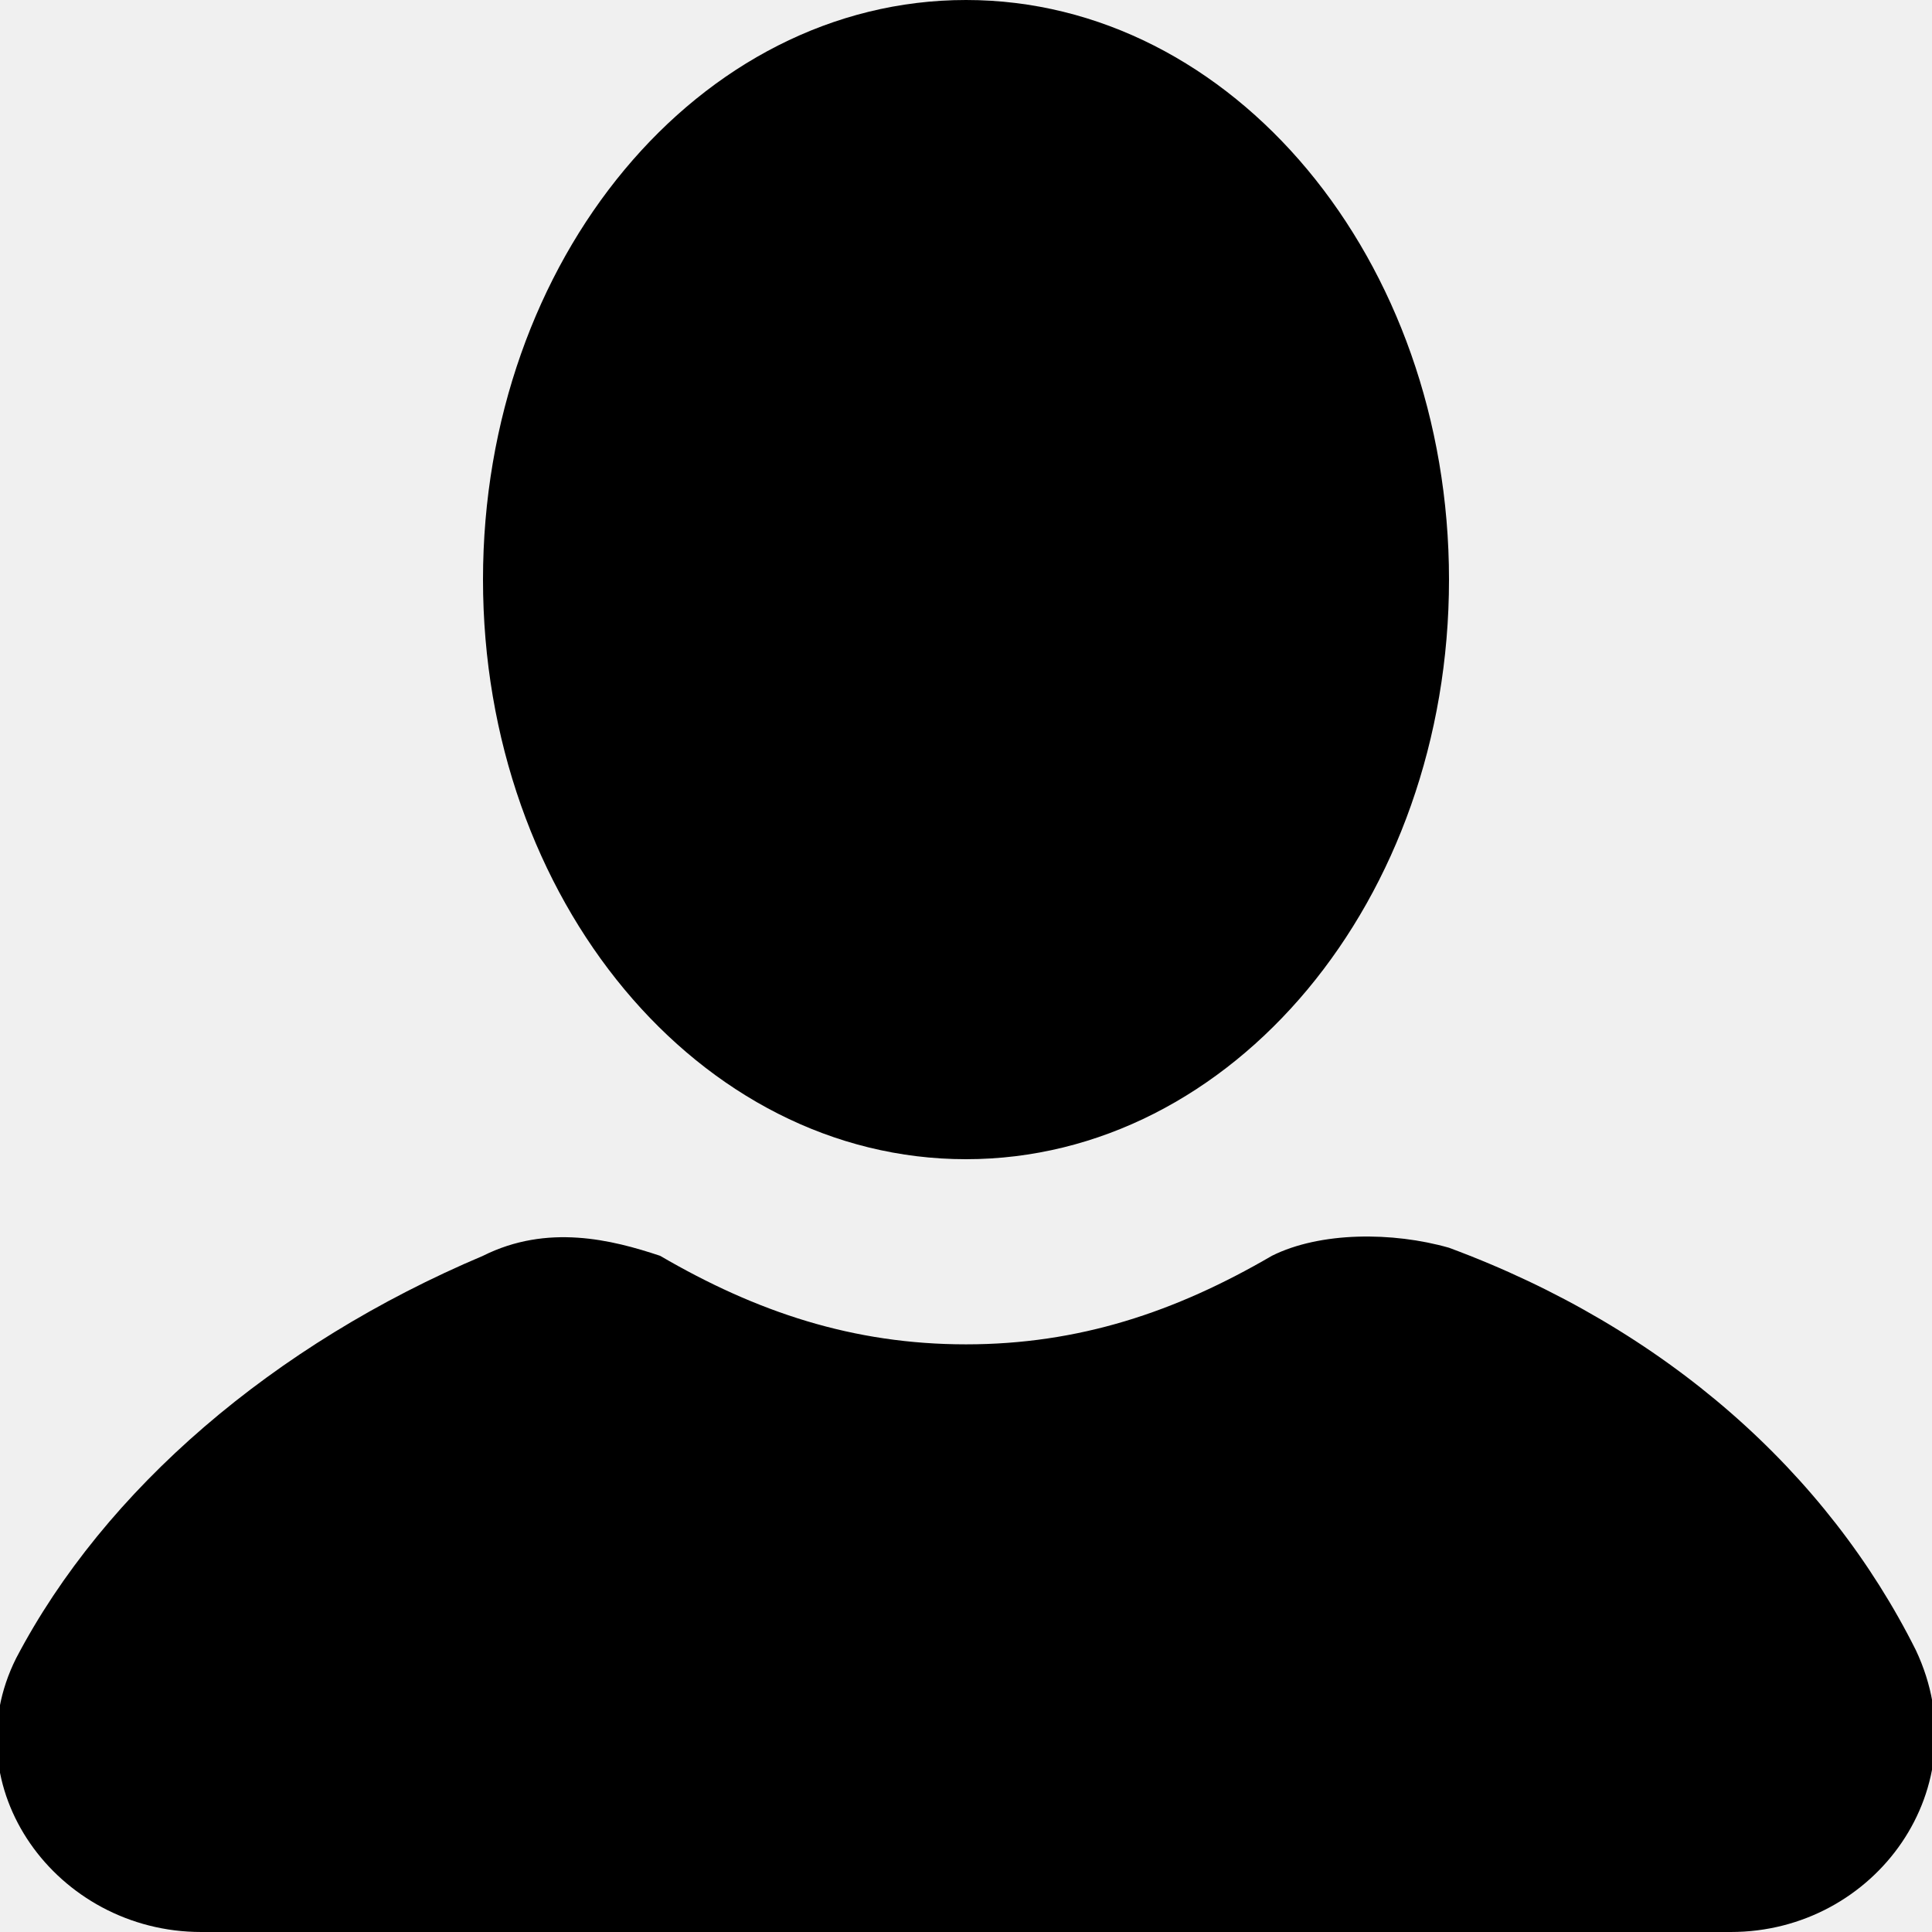
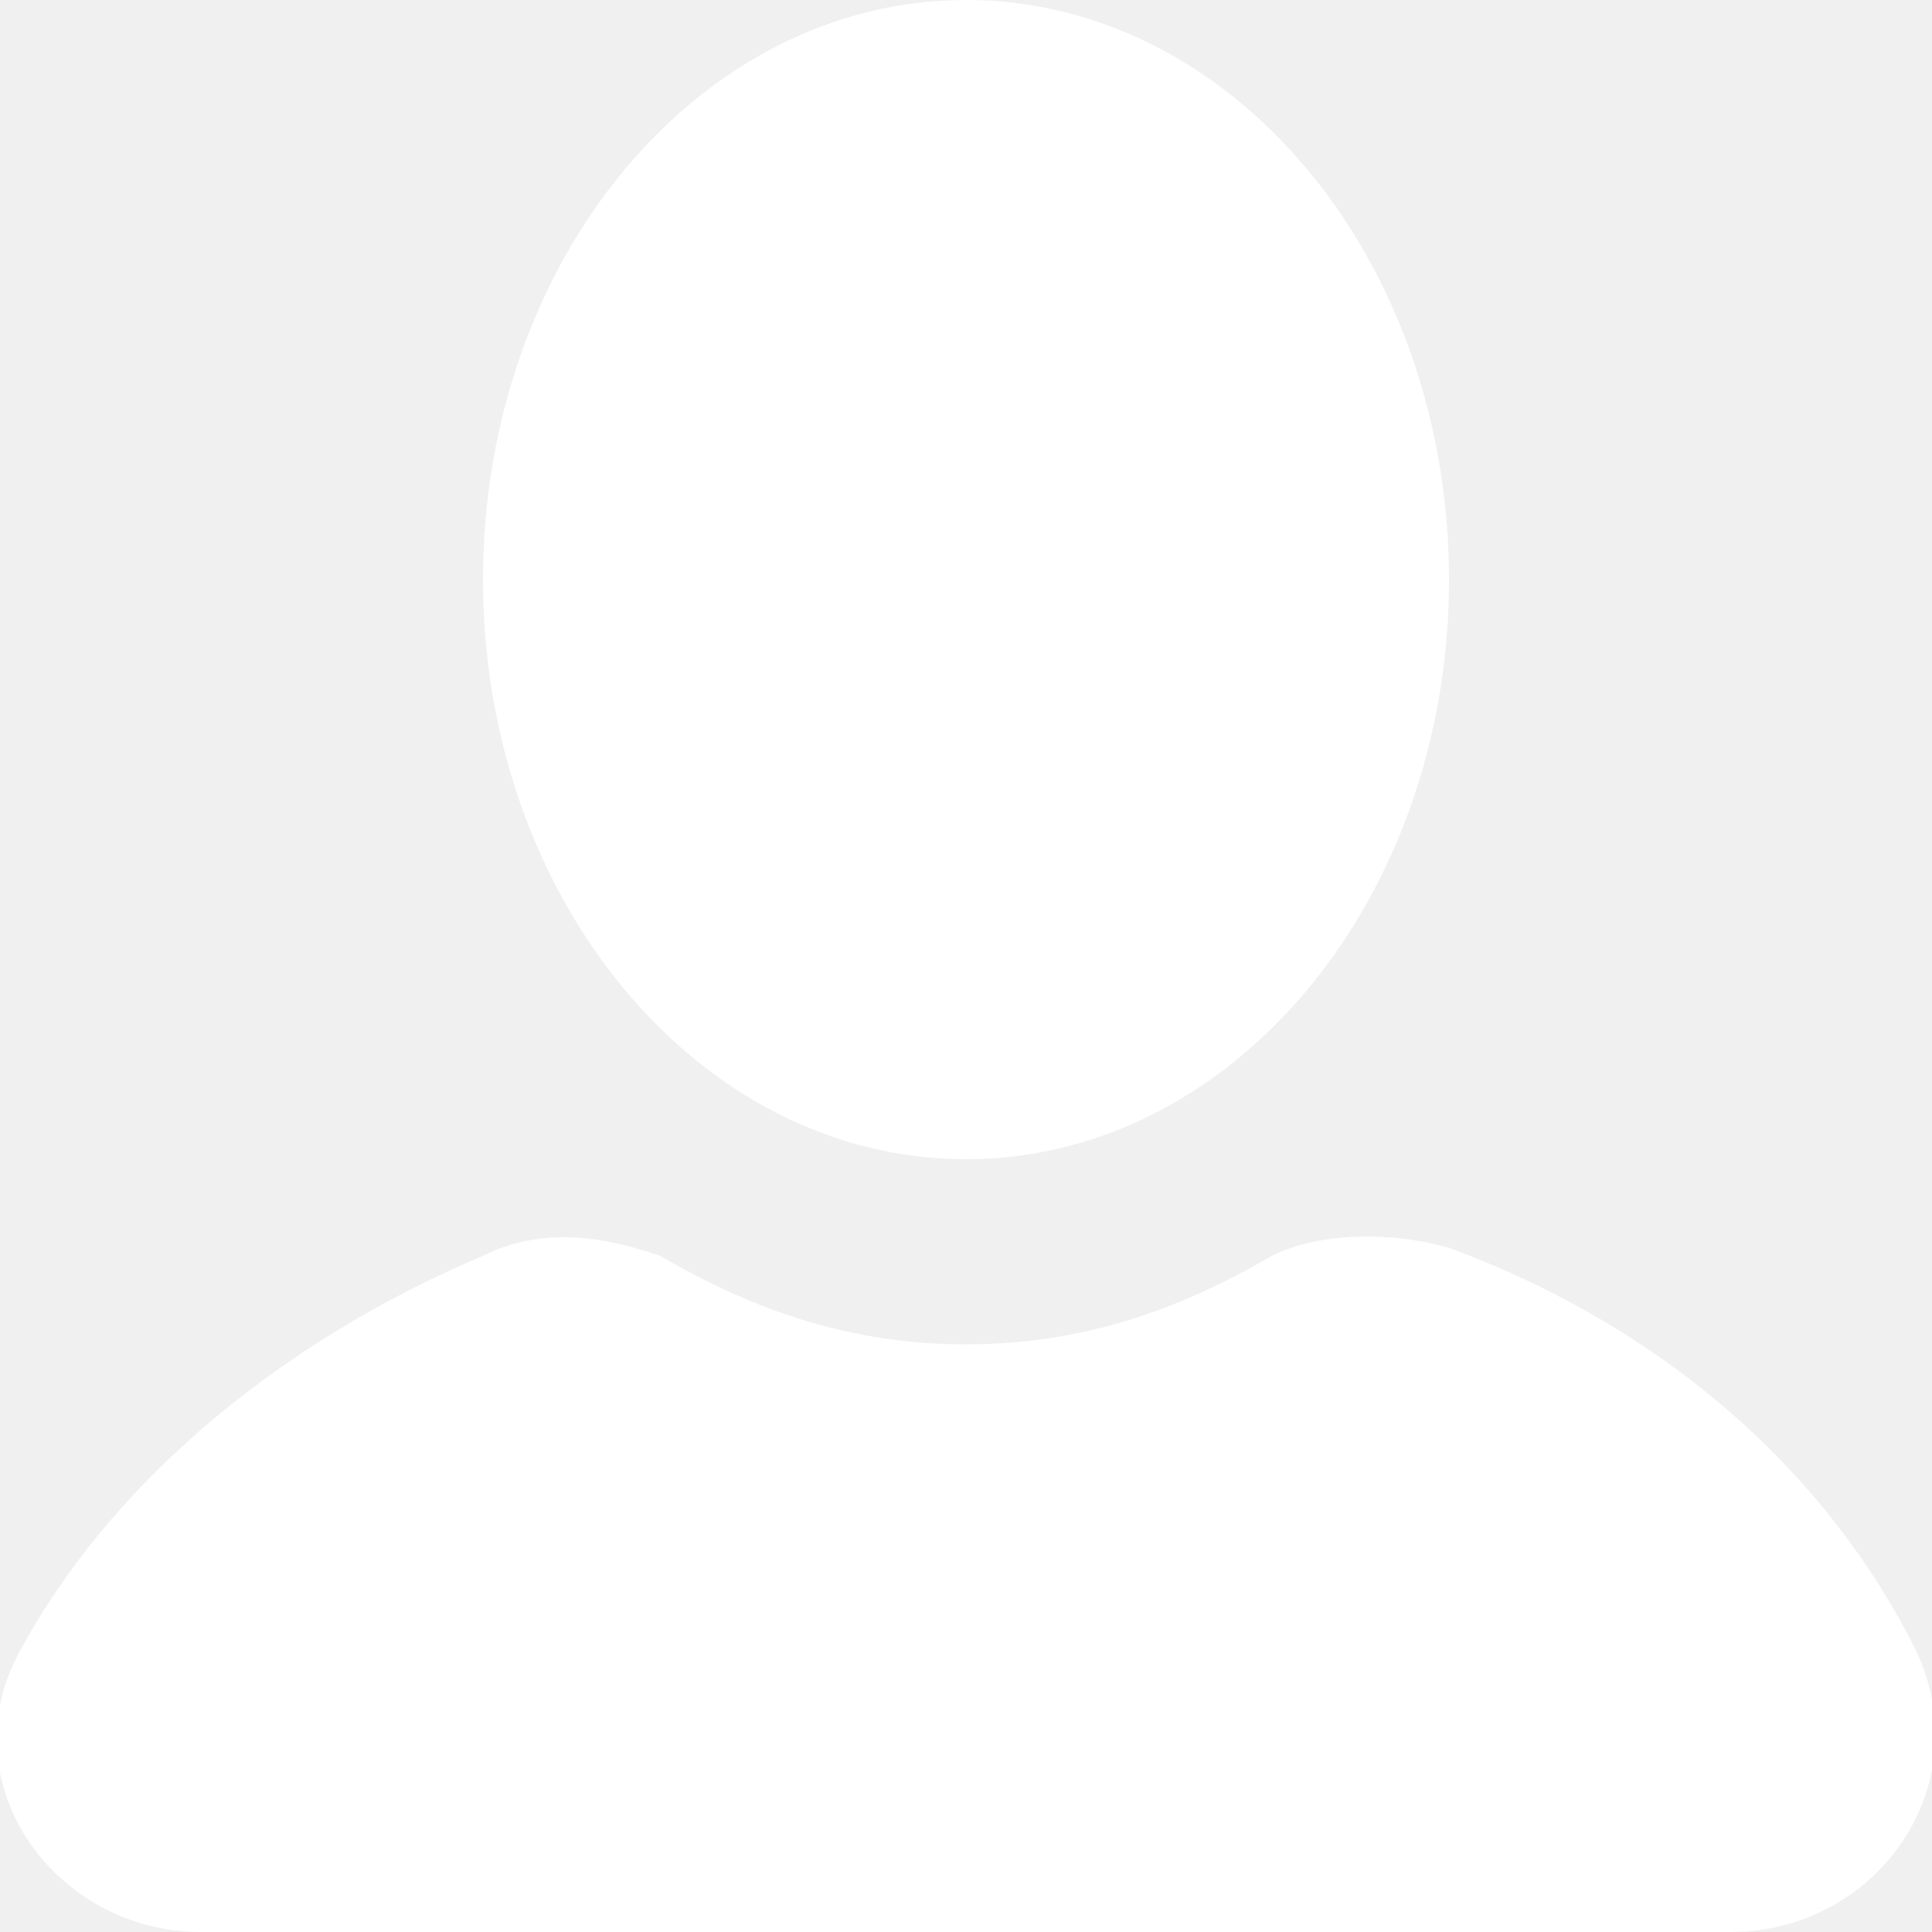
- <svg xmlns="http://www.w3.org/2000/svg" xml:space="preserve" style="enable-background:new 0 0 24 24" viewBox="0 0 24 24">
+ <svg xmlns="http://www.w3.org/2000/svg" fill="#ffffff" style="enable-background:new 0 0 24 24" viewBox="0 0 24 24">
  <ellipse cx="12" cy="7.2" rx="6" ry="7.2" />
  <path d="M23.8 20.5c-1.1-2.2-3.1-4-5.8-5-.7-.2-1.6-.2-2.2.1-1.2.7-2.4 1.1-3.8 1.1s-2.6-.4-3.8-1.1c-.6-.2-1.4-.4-2.2 0-2.6 1.1-4.7 2.9-5.8 5-.8 1.6.5 3.4 2.3 3.4h19c1.8 0 3.1-1.8 2.3-3.5z" />
</svg>
